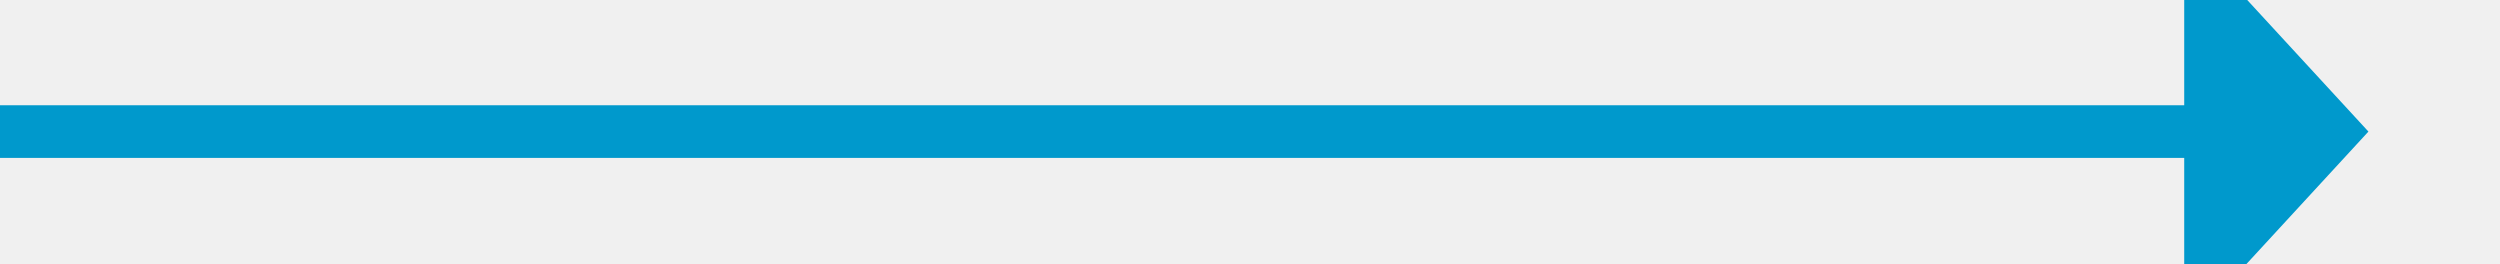
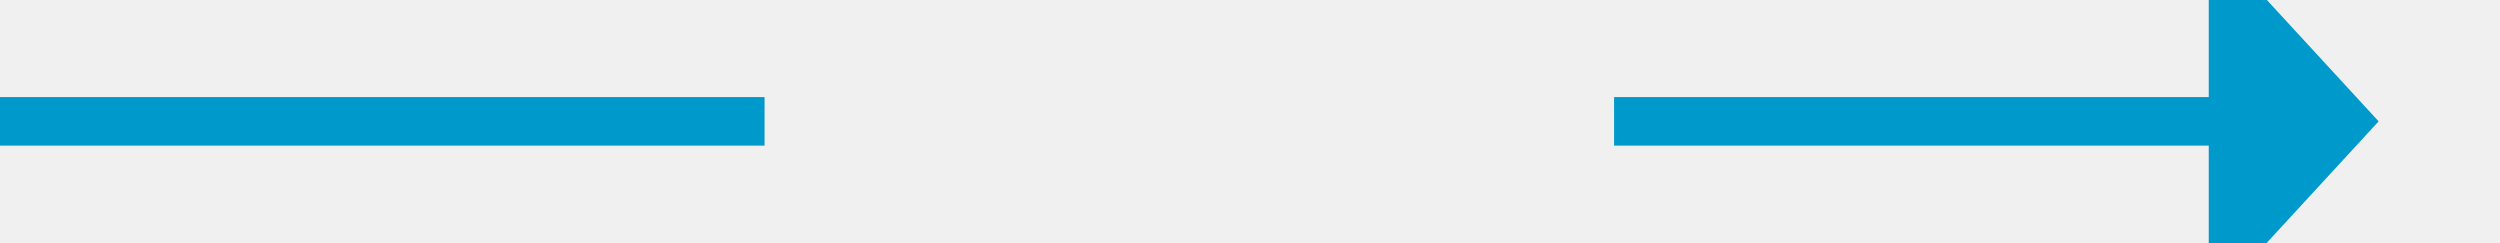
- <svg xmlns="http://www.w3.org/2000/svg" version="1.1" width="95px" height="10px" preserveAspectRatio="xMinYMid meet" viewBox="536 483  95 8">
-   <path d="M 536 487  L 620 487  " stroke-width="2" stroke="#0099cc" fill="none" />
-   <path d="M 619 494.6  L 626 487  L 619 479.4  L 619 494.6  Z " fill-rule="nonzero" fill="#0099cc" stroke="none" />
+ <svg xmlns="http://www.w3.org/2000/svg" version="1.1" width="103px" height="10px" preserveAspectRatio="xMinYMid meet" viewBox="726 483  103 8">
+   <defs>
+     <mask fill="white" id="clip63">
+       <path d="M 757.5 472  L 792.5 472  L 792.5 502  L 757.5 502  Z M 726 472  L 834 472  L 834 502  L 726 502  Z " fill-rule="evenodd" />
+     </mask>
+   </defs>
+   <path d="M 757.5 487  L 726 487  M 792.5 487  L 818 487  " stroke-width="2" stroke="#0099cc" fill="none" />
+   <path d="M 817 494.6  L 824 487  L 817 479.4  L 817 494.6  Z " fill-rule="nonzero" fill="#0099cc" stroke="none" mask="url(#clip63)" />
</svg>
